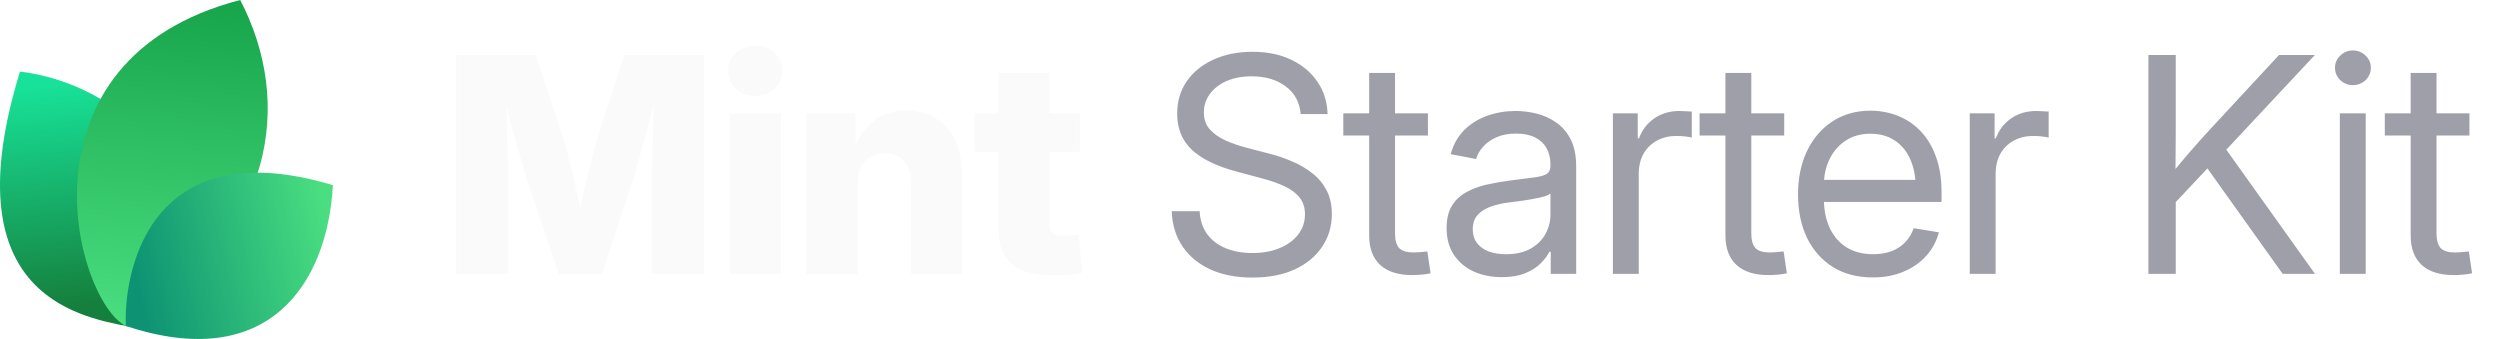
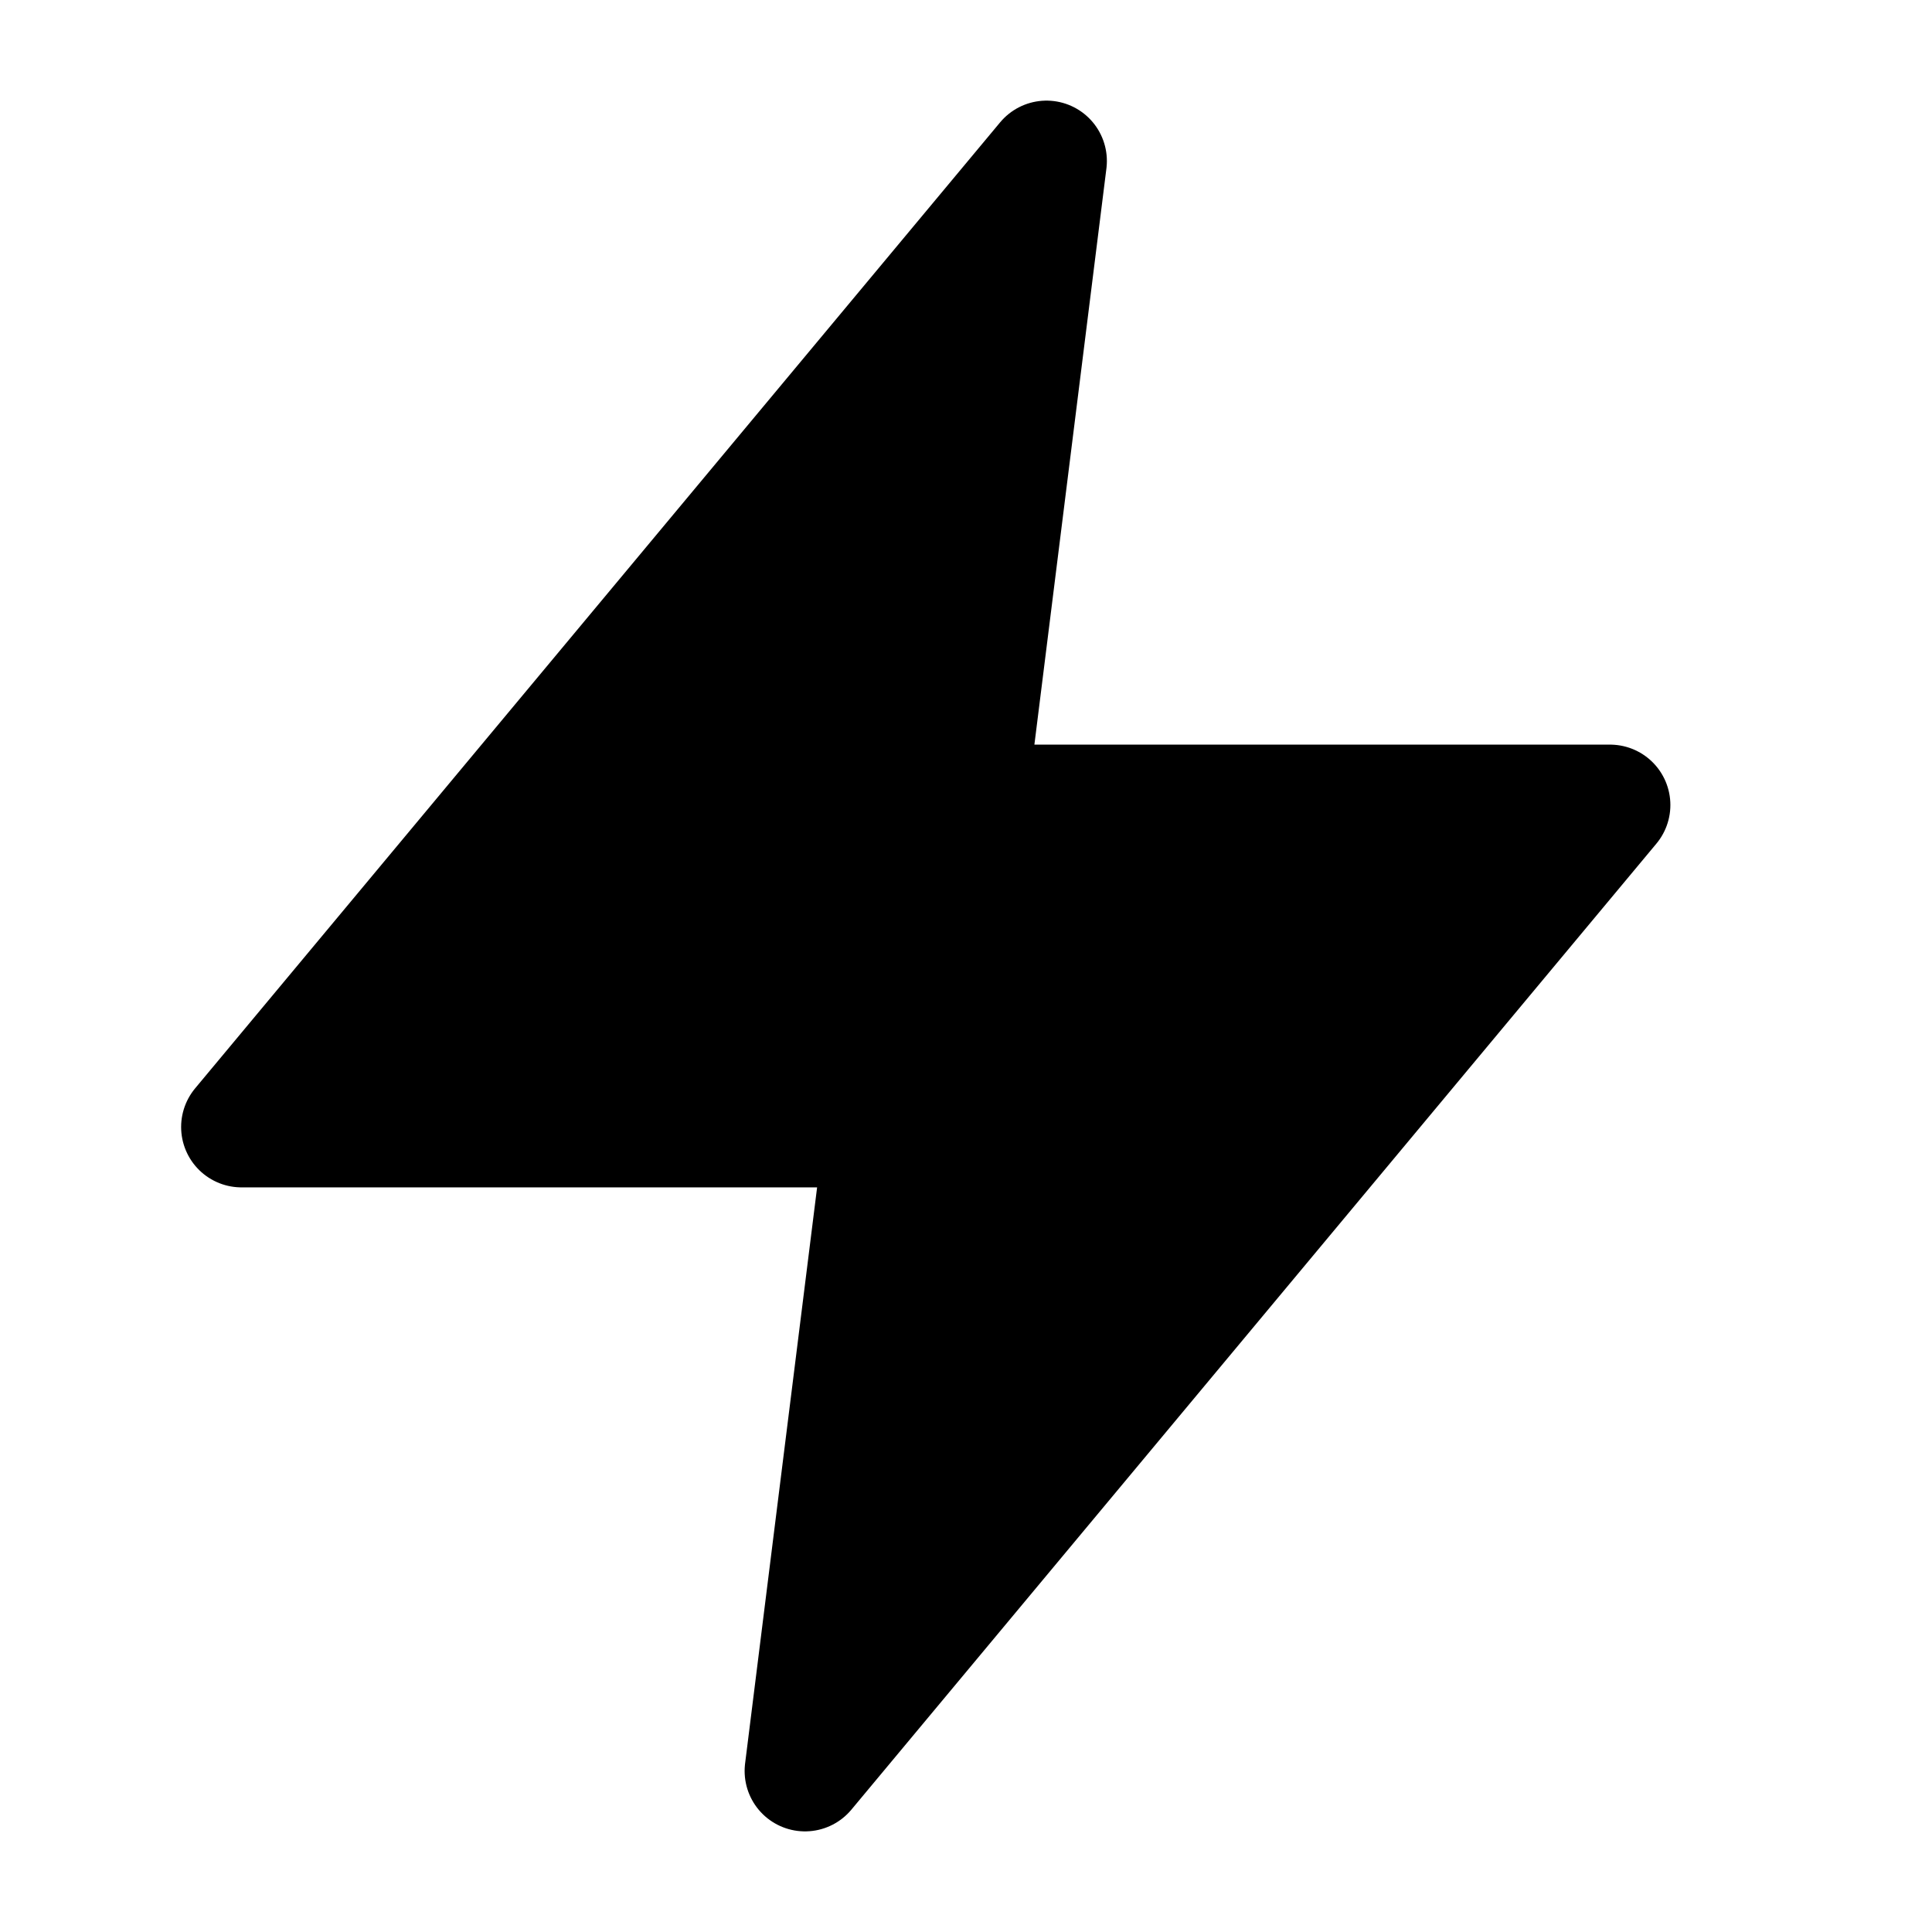
- <svg xmlns="http://www.w3.org/2000/svg" width="177" height="24" viewBox="0 0 177 24" fill="none">
-   <path d="M9.061 23.108C5.268 22.377 -3.391 20.627 1.417 5.064C9.634 6.099 16.973 14.064 9.061 23.108Z" fill="url(#paint0_linear_17557_2145)" />
-   <path d="M8.919 23.094C5.276 21.222 0.784 4.209 17.007 0C20.757 7.193 19.621 16.545 8.919 23.094Z" fill="url(#paint1_linear_17557_2145)" />
-   <path d="M8.914 23.079C8.735 19.882 10.159 9.085 23.57 13.111C23.181 20.123 18.984 26.418 8.914 23.079Z" fill="url(#paint2_linear_17557_2145)" />
-   <path d="M32.301 19.392V3.894H37.938L39.925 9.948C40.036 10.315 40.164 10.787 40.31 11.362C40.462 11.938 40.611 12.552 40.757 13.204C40.91 13.855 41.048 14.483 41.173 15.086C41.305 15.682 41.412 16.192 41.495 16.615H40.695C40.771 16.192 40.871 15.682 40.996 15.086C41.128 14.49 41.267 13.866 41.412 13.214C41.565 12.562 41.714 11.948 41.86 11.373C42.005 10.79 42.133 10.315 42.244 9.948L44.2 3.894H49.848V19.392H46.166V12.704C46.166 12.357 46.173 11.917 46.187 11.383C46.2 10.849 46.214 10.27 46.228 9.646C46.249 9.022 46.266 8.391 46.28 7.753C46.301 7.115 46.311 6.519 46.311 5.964H46.623C46.485 6.561 46.332 7.181 46.166 7.826C45.999 8.471 45.833 9.102 45.666 9.719C45.507 10.336 45.351 10.901 45.198 11.414C45.053 11.928 44.928 12.357 44.824 12.704L42.608 19.392H39.561L37.314 12.704C37.203 12.357 37.072 11.928 36.919 11.414C36.773 10.901 36.614 10.34 36.441 9.729C36.274 9.112 36.104 8.481 35.931 7.836C35.764 7.192 35.608 6.567 35.463 5.964H35.827C35.834 6.512 35.844 7.105 35.858 7.743C35.872 8.374 35.886 9.005 35.9 9.636C35.92 10.26 35.938 10.839 35.952 11.373C35.965 11.907 35.972 12.351 35.972 12.704V19.392H32.301ZM51.668 19.392V8.024H55.288V19.392H51.668ZM53.468 6.786C52.927 6.786 52.473 6.616 52.105 6.276C51.738 5.93 51.554 5.507 51.554 5.007C51.554 4.508 51.738 4.088 52.105 3.749C52.473 3.409 52.927 3.239 53.468 3.239C54.009 3.239 54.463 3.409 54.83 3.749C55.198 4.082 55.382 4.501 55.382 5.007C55.382 5.507 55.198 5.93 54.83 6.276C54.463 6.616 54.009 6.786 53.468 6.786ZM60.708 13.027V19.392H57.088V8.024H60.551L60.593 10.967H60.281C60.593 10.024 61.061 9.268 61.685 8.7C62.309 8.124 63.138 7.836 64.171 7.836C64.975 7.836 65.672 8.017 66.262 8.377C66.851 8.731 67.302 9.234 67.614 9.885C67.933 10.537 68.092 11.307 68.092 12.194V19.392H64.483V12.912C64.483 12.26 64.32 11.754 63.994 11.394C63.675 11.033 63.221 10.853 62.632 10.853C62.25 10.853 61.914 10.936 61.623 11.102C61.332 11.269 61.106 11.515 60.947 11.841C60.787 12.16 60.708 12.555 60.708 13.027ZM76.456 8.024V10.749H69.008V8.024H76.456ZM70.683 5.163H74.292V15.783C74.292 16.102 74.361 16.334 74.5 16.48C74.646 16.625 74.899 16.698 75.259 16.698C75.405 16.698 75.596 16.688 75.831 16.667C76.074 16.646 76.251 16.629 76.362 16.615L76.632 19.309C76.313 19.378 75.963 19.427 75.582 19.455C75.207 19.482 74.836 19.496 74.469 19.496C73.2 19.496 72.25 19.222 71.619 18.674C70.995 18.127 70.683 17.308 70.683 16.22V5.163Z" fill="#FAFAFA" />
-   <path d="M88.667 19.652C87.523 19.652 86.528 19.458 85.682 19.07C84.843 18.681 84.188 18.137 83.716 17.437C83.245 16.736 82.992 15.908 82.957 14.951H84.933C84.968 15.596 85.148 16.14 85.474 16.584C85.8 17.021 86.24 17.354 86.795 17.582C87.35 17.804 87.974 17.915 88.667 17.915C89.388 17.915 90.026 17.801 90.581 17.572C91.143 17.343 91.583 17.024 91.902 16.615C92.228 16.199 92.391 15.717 92.391 15.169C92.391 14.698 92.266 14.306 92.017 13.994C91.767 13.675 91.413 13.408 90.956 13.193C90.498 12.978 89.954 12.787 89.323 12.621L87.502 12.132C86.123 11.765 85.082 11.255 84.382 10.603C83.689 9.944 83.342 9.095 83.342 8.055C83.342 7.174 83.571 6.404 84.028 5.746C84.486 5.087 85.117 4.577 85.921 4.217C86.726 3.849 87.645 3.666 88.678 3.666C89.718 3.666 90.63 3.853 91.413 4.227C92.204 4.602 92.824 5.122 93.275 5.787C93.726 6.446 93.965 7.209 93.993 8.076H92.089C92.013 7.23 91.656 6.574 91.018 6.11C90.387 5.638 89.586 5.403 88.615 5.403C87.95 5.403 87.36 5.513 86.847 5.735C86.341 5.957 85.946 6.262 85.661 6.651C85.377 7.032 85.235 7.469 85.235 7.961C85.235 8.447 85.377 8.849 85.661 9.168C85.946 9.48 86.317 9.74 86.774 9.948C87.232 10.149 87.724 10.319 88.251 10.457L89.884 10.884C90.439 11.023 90.977 11.206 91.496 11.435C92.023 11.657 92.495 11.934 92.911 12.267C93.334 12.593 93.67 12.995 93.92 13.474C94.17 13.945 94.294 14.504 94.294 15.149C94.294 16.015 94.066 16.788 93.608 17.468C93.157 18.148 92.512 18.681 91.673 19.07C90.834 19.458 89.832 19.652 88.667 19.652ZM101.097 8.024V9.594H95.106V8.024H101.097ZM96.937 5.163H98.767V16.521C98.767 17 98.865 17.347 99.059 17.562C99.26 17.77 99.6 17.874 100.078 17.874C100.21 17.874 100.366 17.867 100.546 17.853C100.733 17.832 100.903 17.815 101.056 17.801L101.285 19.351C101.097 19.392 100.886 19.423 100.65 19.444C100.414 19.465 100.189 19.475 99.974 19.475C98.996 19.475 98.244 19.236 97.717 18.758C97.197 18.272 96.937 17.579 96.937 16.677V5.163ZM106.33 19.621C105.595 19.621 104.932 19.489 104.343 19.226C103.754 18.955 103.285 18.564 102.939 18.05C102.592 17.53 102.419 16.896 102.419 16.147C102.419 15.495 102.547 14.965 102.804 14.556C103.06 14.146 103.403 13.828 103.833 13.599C104.263 13.363 104.742 13.186 105.269 13.068C105.796 12.95 106.333 12.857 106.881 12.787C107.574 12.69 108.132 12.617 108.555 12.569C108.978 12.52 109.287 12.441 109.481 12.33C109.675 12.212 109.772 12.014 109.772 11.737V11.654C109.772 11.203 109.679 10.815 109.492 10.489C109.311 10.163 109.041 9.91 108.68 9.729C108.32 9.549 107.872 9.459 107.338 9.459C106.805 9.459 106.34 9.546 105.945 9.719C105.556 9.892 105.241 10.118 104.998 10.395C104.755 10.665 104.593 10.953 104.509 11.258L102.71 10.915C102.897 10.222 103.22 9.65 103.677 9.199C104.135 8.748 104.679 8.412 105.31 8.19C105.941 7.968 106.607 7.857 107.307 7.857C107.8 7.857 108.295 7.92 108.795 8.044C109.301 8.169 109.765 8.381 110.188 8.679C110.611 8.97 110.951 9.369 111.208 9.875C111.464 10.374 111.593 11.005 111.593 11.768V19.392H109.793V17.822H109.7C109.568 18.085 109.363 18.359 109.086 18.643C108.809 18.921 108.444 19.153 107.994 19.34C107.543 19.527 106.988 19.621 106.33 19.621ZM106.621 17.998C107.321 17.998 107.904 17.867 108.368 17.603C108.84 17.333 109.19 16.986 109.419 16.563C109.654 16.133 109.772 15.682 109.772 15.211V13.692C109.703 13.769 109.554 13.841 109.325 13.911C109.096 13.973 108.829 14.032 108.524 14.088C108.226 14.143 107.921 14.192 107.609 14.233C107.304 14.275 107.033 14.309 106.798 14.337C106.354 14.393 105.938 14.49 105.549 14.628C105.168 14.76 104.86 14.954 104.624 15.211C104.388 15.467 104.27 15.811 104.27 16.241C104.27 16.615 104.367 16.934 104.561 17.198C104.762 17.461 105.04 17.662 105.393 17.801C105.747 17.933 106.156 17.998 106.621 17.998ZM114.193 19.392V8.024H115.951V9.792H116.045C116.253 9.209 116.61 8.741 117.116 8.388C117.622 8.034 118.219 7.857 118.905 7.857C119.058 7.857 119.217 7.864 119.384 7.878C119.55 7.885 119.682 7.892 119.779 7.899V9.74C119.716 9.719 119.578 9.695 119.363 9.667C119.155 9.639 118.922 9.625 118.666 9.625C118.174 9.625 117.726 9.733 117.324 9.948C116.922 10.163 116.603 10.471 116.367 10.874C116.138 11.276 116.024 11.758 116.024 12.319V19.392H114.193ZM126.322 8.024V9.594H120.33V8.024H126.322ZM122.161 5.163H123.992V16.521C123.992 17 124.089 17.347 124.283 17.562C124.484 17.77 124.824 17.874 125.302 17.874C125.434 17.874 125.59 17.867 125.77 17.853C125.958 17.832 126.127 17.815 126.28 17.801L126.509 19.351C126.322 19.392 126.11 19.423 125.874 19.444C125.639 19.465 125.413 19.475 125.198 19.475C124.221 19.475 123.468 19.236 122.941 18.758C122.421 18.272 122.161 17.579 122.161 16.677V5.163ZM132.604 19.642C131.502 19.642 130.555 19.396 129.765 18.903C128.974 18.404 128.364 17.714 127.934 16.834C127.511 15.946 127.3 14.927 127.3 13.775C127.3 12.611 127.511 11.584 127.934 10.697C128.364 9.802 128.964 9.102 129.734 8.596C130.51 8.089 131.408 7.836 132.428 7.836C133.1 7.836 133.738 7.954 134.341 8.19C134.952 8.426 135.489 8.783 135.954 9.261C136.425 9.74 136.793 10.343 137.056 11.071C137.327 11.792 137.462 12.645 137.462 13.63V14.296H128.433V12.735H136.463L135.631 13.297C135.631 12.541 135.506 11.876 135.257 11.3C135.007 10.725 134.643 10.277 134.165 9.958C133.686 9.632 133.107 9.469 132.428 9.469C131.748 9.469 131.162 9.632 130.67 9.958C130.177 10.284 129.796 10.725 129.526 11.279C129.262 11.827 129.13 12.441 129.13 13.12V14.046C129.13 14.864 129.273 15.572 129.557 16.168C129.841 16.757 130.243 17.211 130.763 17.53C131.283 17.842 131.901 17.998 132.615 17.998C133.093 17.998 133.523 17.929 133.905 17.79C134.293 17.645 134.619 17.433 134.882 17.156C135.153 16.879 135.354 16.546 135.486 16.157L137.275 16.449C137.108 17.08 136.81 17.634 136.38 18.113C135.95 18.591 135.413 18.966 134.768 19.236C134.123 19.507 133.402 19.642 132.604 19.642ZM139.459 19.392V8.024H141.217V9.792H141.311C141.519 9.209 141.876 8.741 142.382 8.388C142.888 8.034 143.485 7.857 144.171 7.857C144.324 7.857 144.483 7.864 144.649 7.878C144.816 7.885 144.948 7.892 145.045 7.899V9.74C144.982 9.719 144.844 9.695 144.629 9.667C144.421 9.639 144.188 9.625 143.932 9.625C143.439 9.625 142.992 9.733 142.59 9.948C142.188 10.163 141.869 10.471 141.633 10.874C141.404 11.276 141.29 11.758 141.29 12.319V19.392H139.459ZM153.429 14.961V12.715C153.783 12.257 154.136 11.82 154.49 11.404C154.844 10.981 155.204 10.565 155.572 10.156C155.939 9.74 156.314 9.327 156.695 8.918L161.355 3.894H163.893L157.277 10.967H157.184L153.429 14.961ZM152.108 19.392V3.894H154.043V9.241L154.022 12.559L154.043 13.505V19.392H152.108ZM161.615 19.392L155.967 11.477L157.173 9.969L163.903 19.392H161.615ZM165.661 19.392V8.024H167.492V19.392H165.661ZM166.587 6.027C166.24 6.027 165.942 5.909 165.692 5.673C165.443 5.43 165.318 5.139 165.318 4.799C165.318 4.459 165.443 4.172 165.692 3.936C165.942 3.693 166.24 3.572 166.587 3.572C166.934 3.572 167.232 3.693 167.482 3.936C167.731 4.172 167.856 4.459 167.856 4.799C167.856 5.139 167.731 5.43 167.482 5.673C167.232 5.909 166.934 6.027 166.587 6.027ZM174.836 8.024V9.594H168.844V8.024H174.836ZM170.675 5.163H172.506V16.521C172.506 17 172.603 17.347 172.797 17.562C172.998 17.77 173.338 17.874 173.816 17.874C173.948 17.874 174.104 17.867 174.284 17.853C174.472 17.832 174.641 17.815 174.794 17.801L175.023 19.351C174.836 19.392 174.624 19.423 174.388 19.444C174.153 19.465 173.927 19.475 173.712 19.475C172.735 19.475 171.982 19.236 171.455 18.758C170.935 18.272 170.675 17.579 170.675 16.677V5.163Z" fill="#9F9FA9" />
-   <defs>
-     <linearGradient id="paint0_linear_17557_2145" x1="3.776" y1="5.916" x2="5.232" y2="21.559" gradientUnits="userSpaceOnUse">
-       <stop stop-color="#18E299" />
-       <stop offset="1" stop-color="#15803D" />
-     </linearGradient>
-     <linearGradient id="paint1_linear_17557_2145" x1="12.171" y1="-0.718" x2="10.19" y2="22.983" gradientUnits="userSpaceOnUse">
-       <stop stop-color="#16A34A" />
-       <stop offset="1" stop-color="#4ADE80" />
-     </linearGradient>
-     <linearGradient id="paint2_linear_17557_2145" x1="23.133" y1="15.353" x2="9.338" y2="18.52" gradientUnits="userSpaceOnUse">
-       <stop stop-color="#4ADE80" />
-       <stop offset="1" stop-color="#0D9373" />
-     </linearGradient>
-   </defs>
+ <svg xmlns="http://www.w3.org/2000/svg" width="24" height="24" viewBox="0 0 24 24" fill="none">
+   <path d="M13 2L3 14h8l-1 8 10-12h-8l1-8z" fill="currentColor" stroke="currentColor" stroke-width="1.5" stroke-linecap="round" stroke-linejoin="round" />
</svg>
